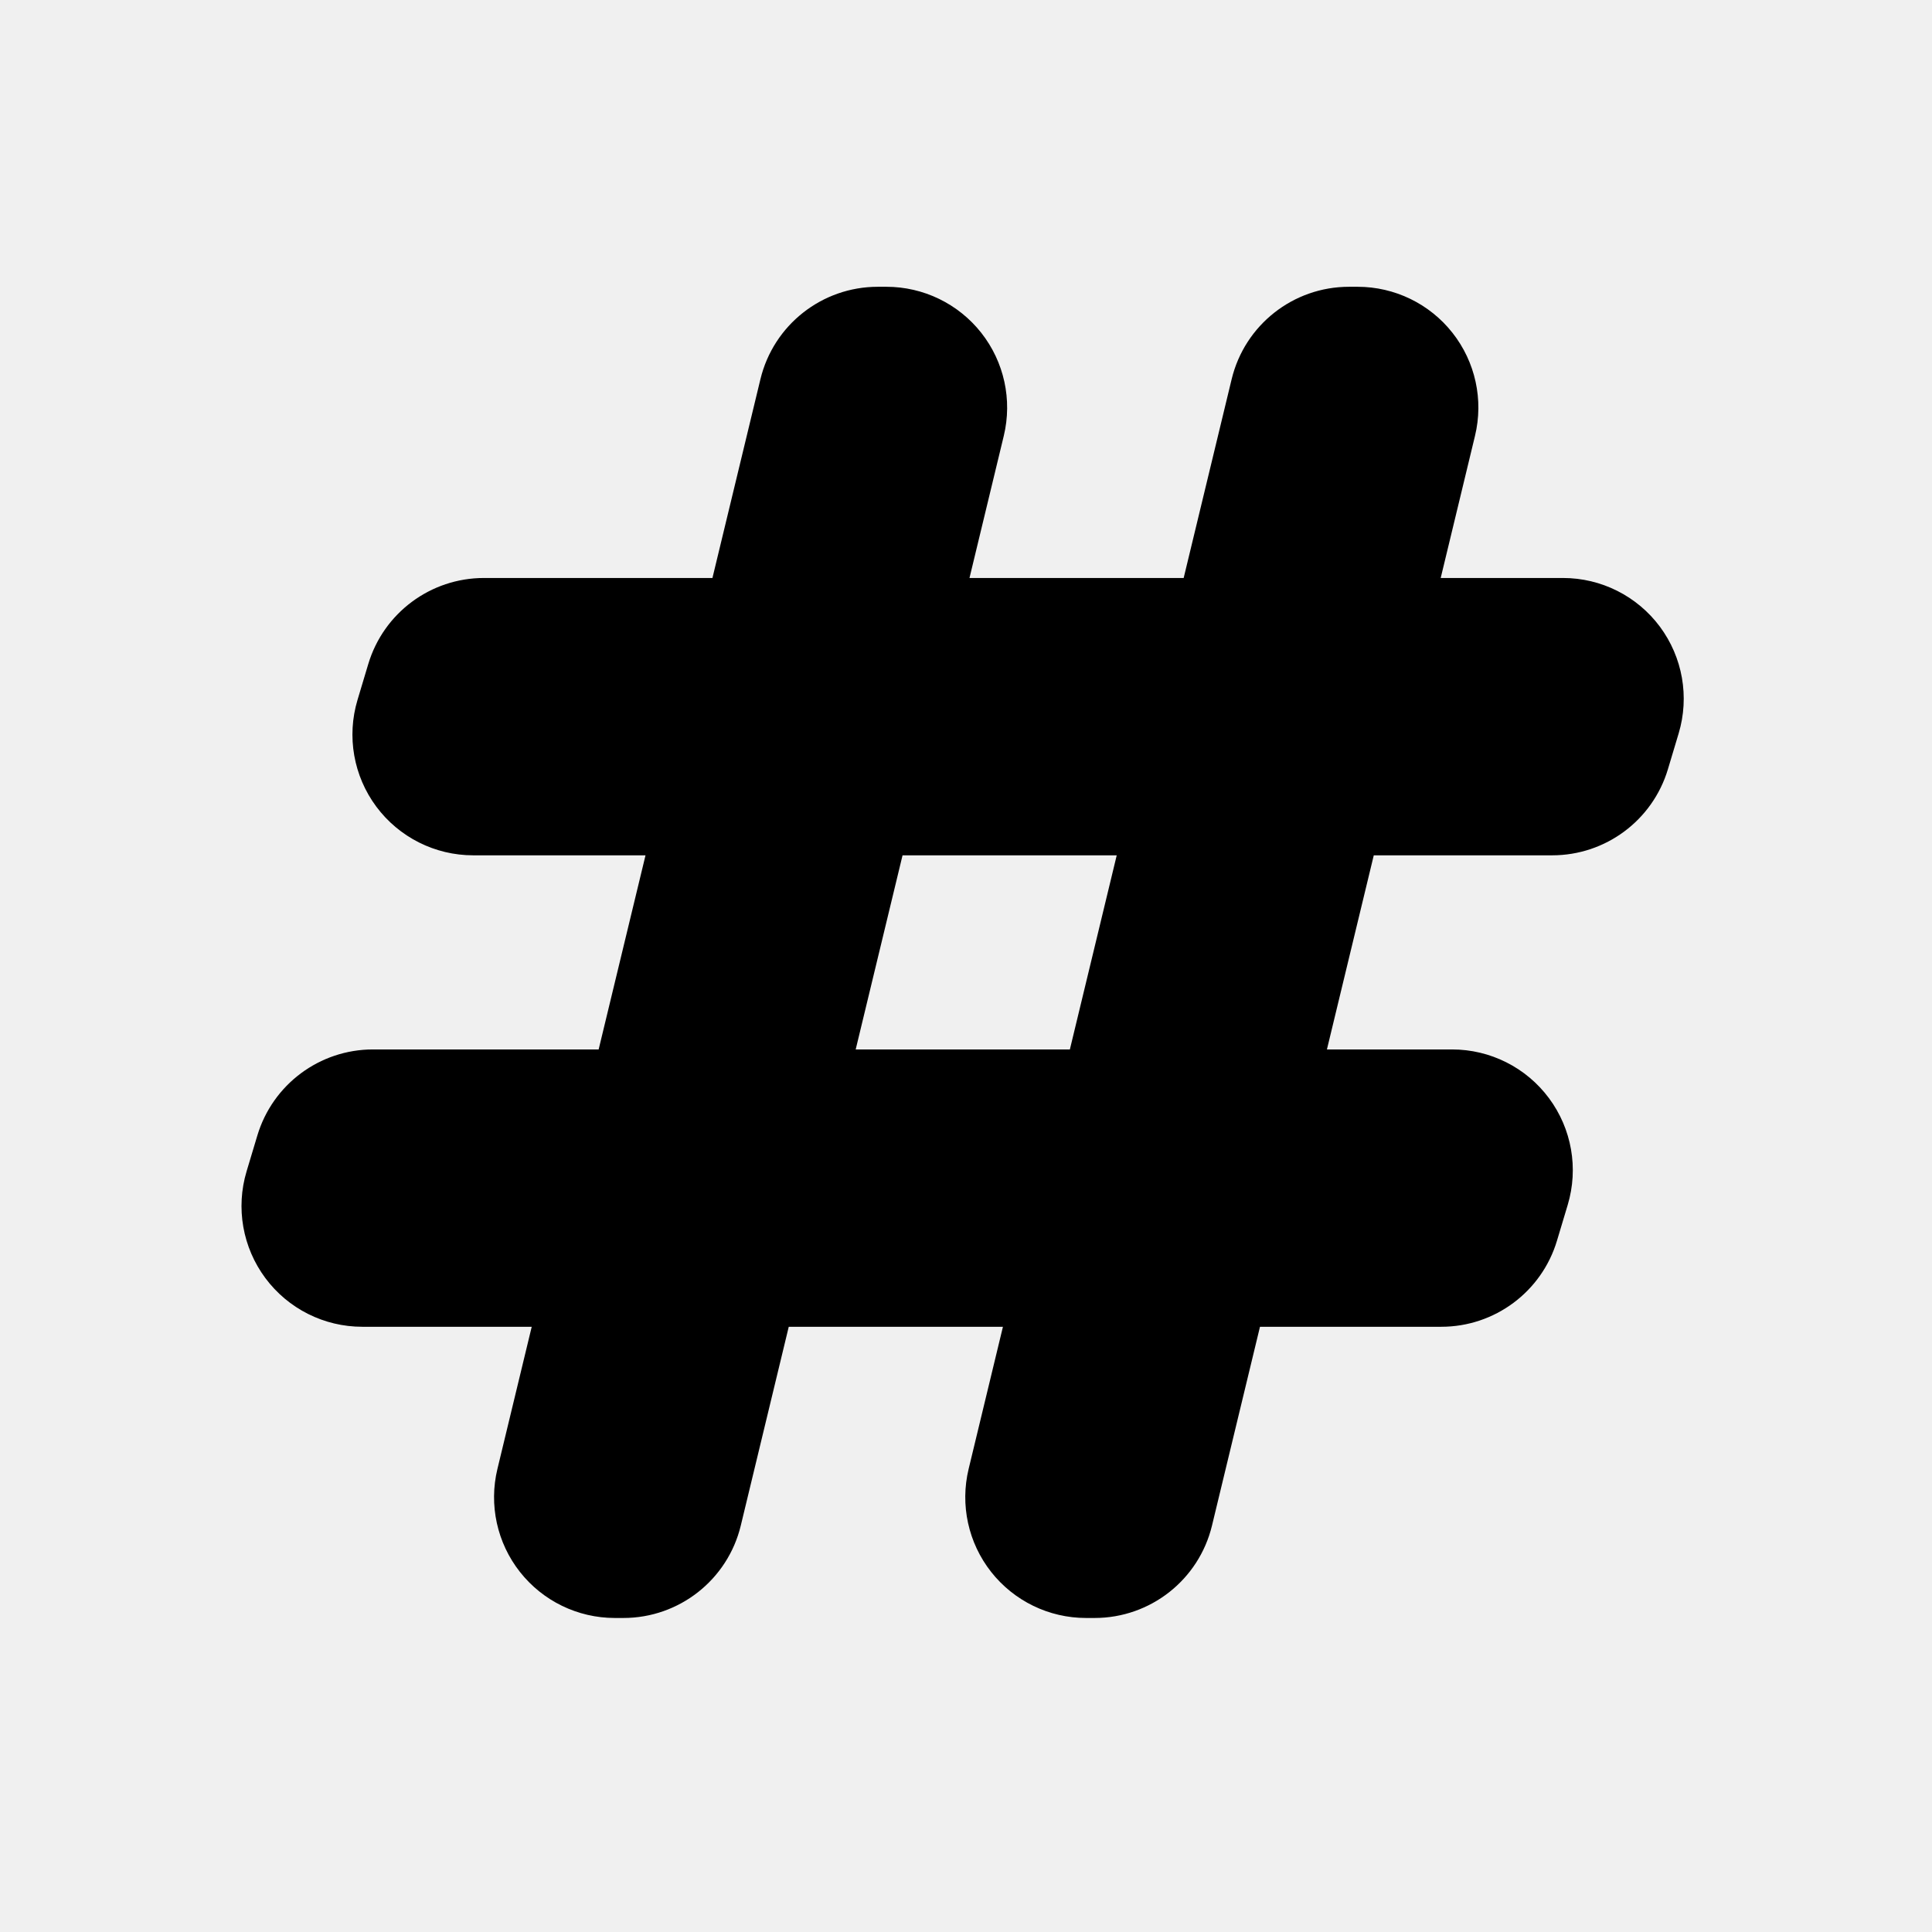
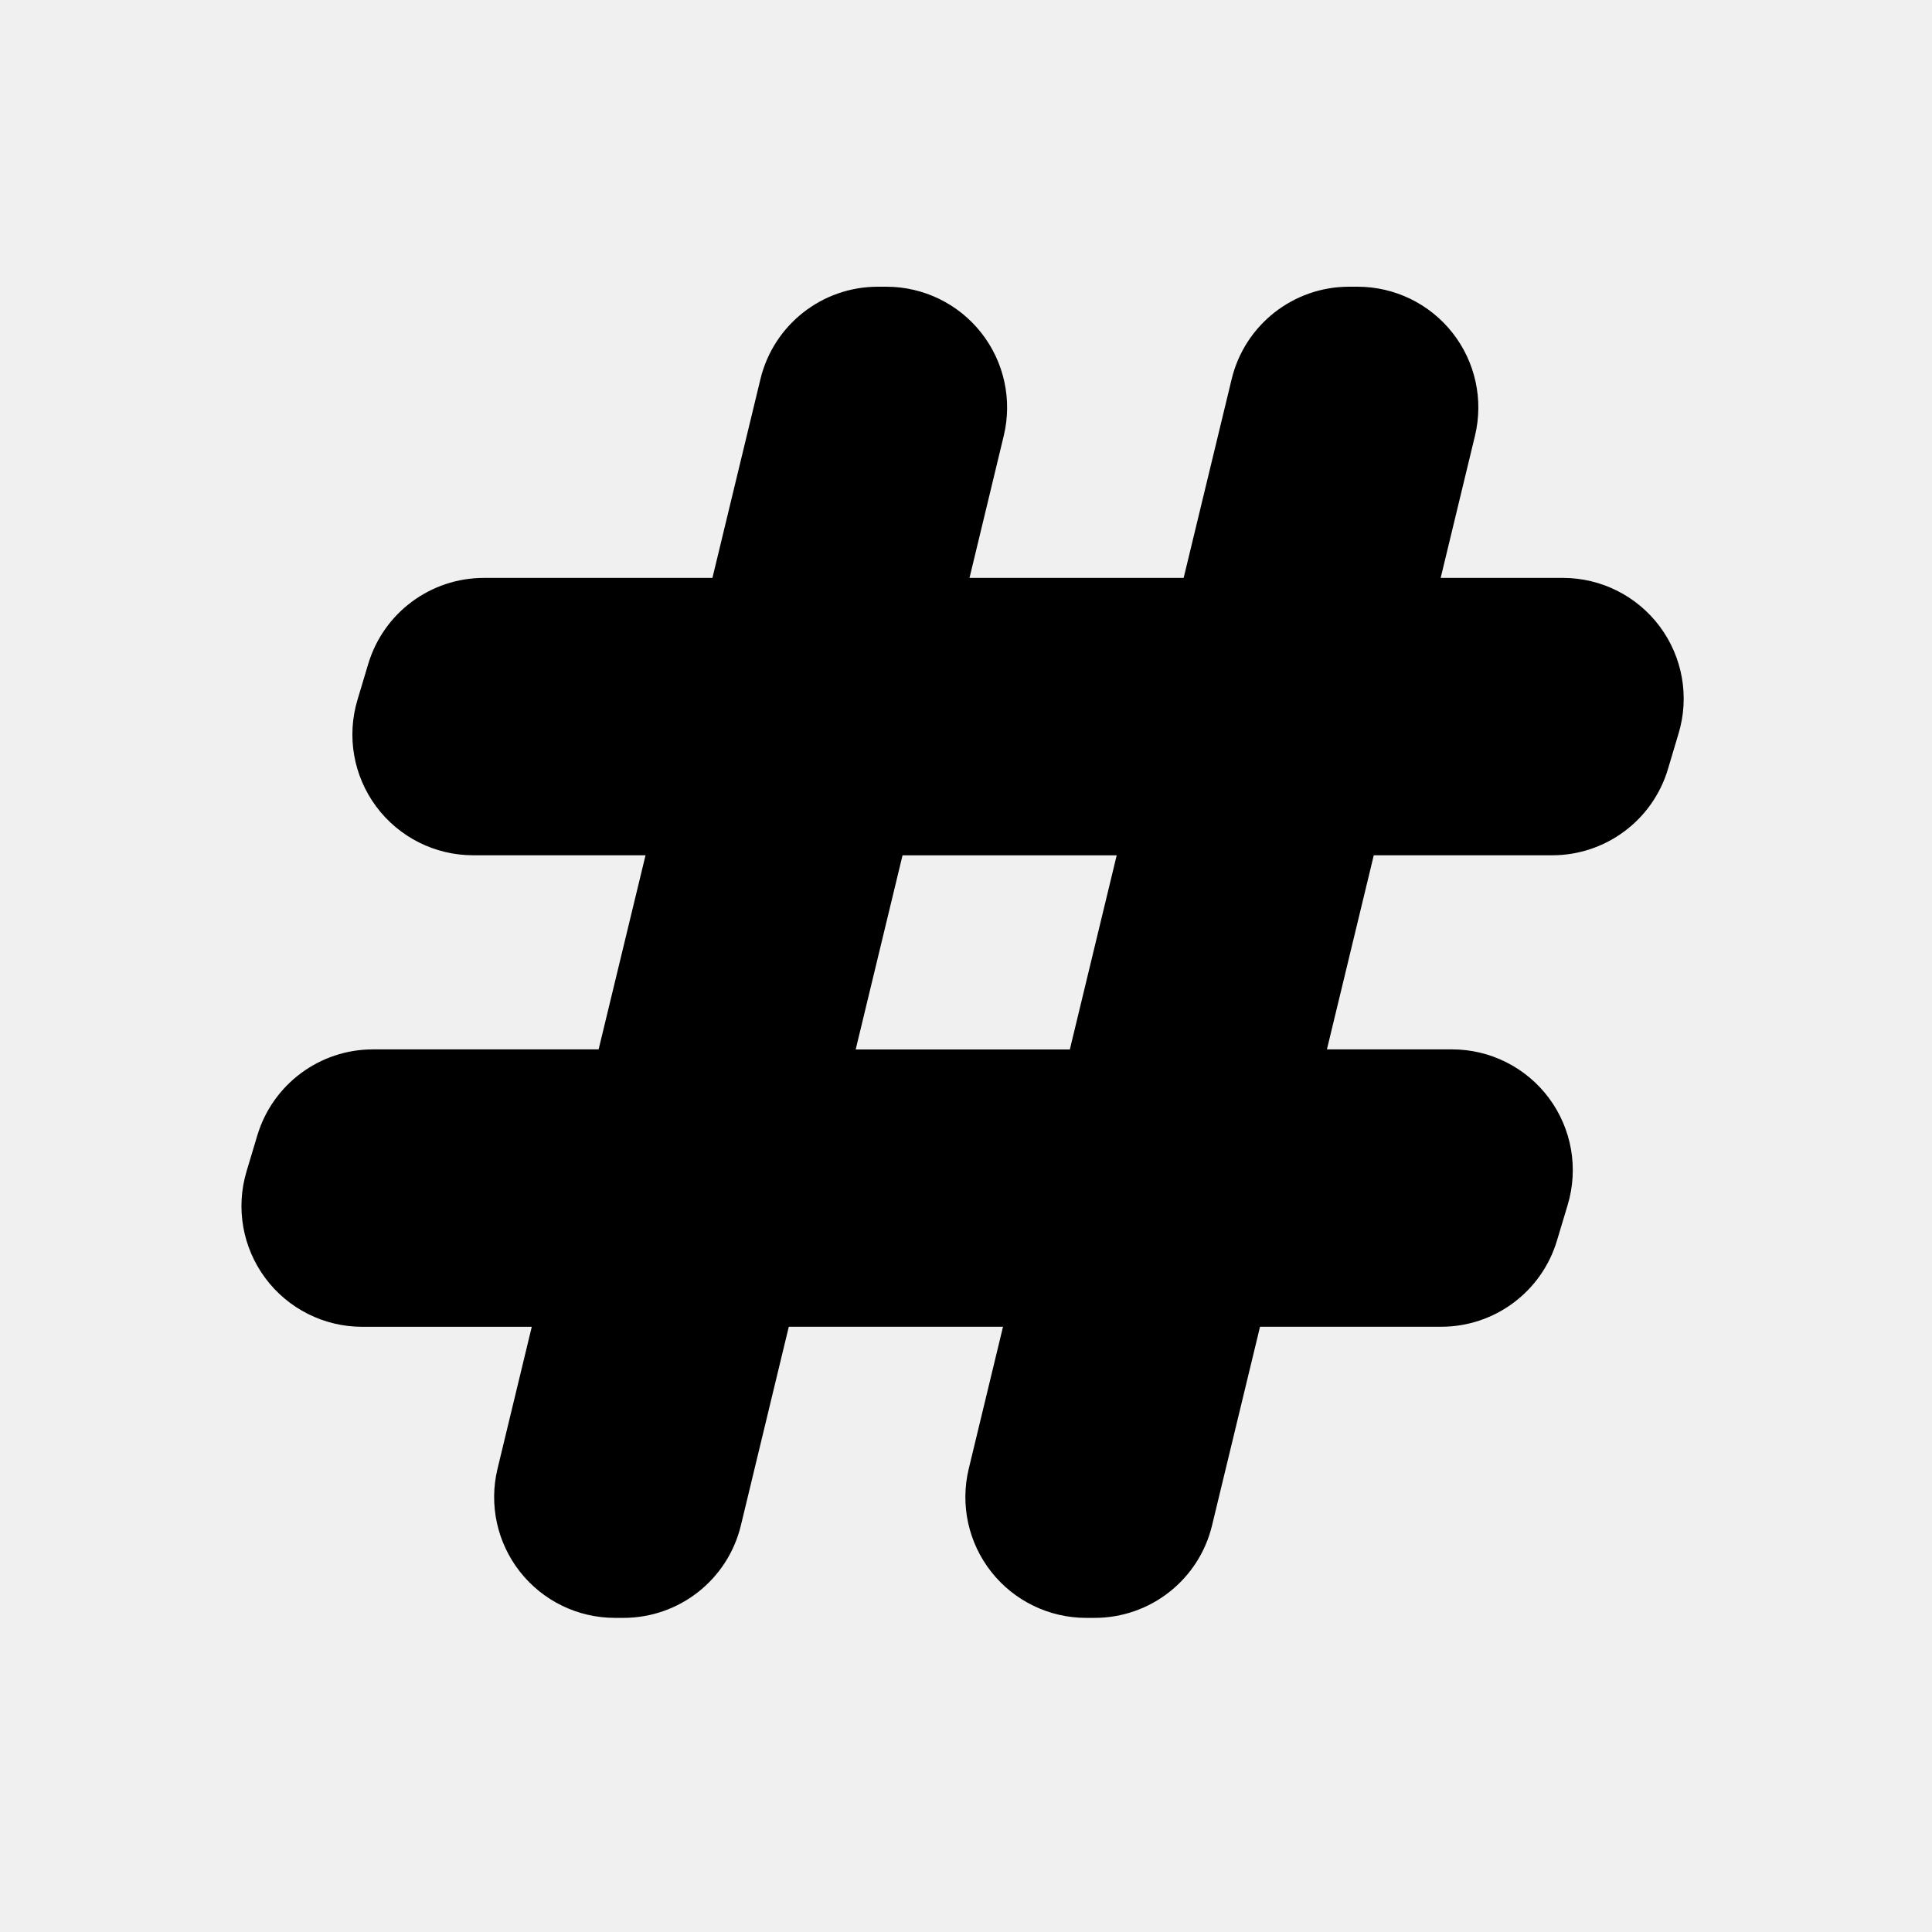
- <svg xmlns="http://www.w3.org/2000/svg" viewBox="0 0 128 128" fill="currentColor">
-   <g clip-path="url(#clip0_135_36)">
-     <path fill-rule="evenodd" clip-rule="evenodd" d="M35.228 87.902H24C21.471 87.902 19.091 86.707 17.582 84.678C16.072 82.649 15.611 80.025 16.337 77.604L17.05 75.23C18.065 71.845 21.179 69.528 24.712 69.528H39.662L42.767 56.667H31.349C28.821 56.667 26.441 55.471 24.931 53.442C23.422 51.413 22.96 48.79 23.687 46.368L24.399 43.994C25.414 40.61 28.529 38.293 32.062 38.293H47.201L50.38 25.123C51.247 21.531 54.461 19 58.157 19H58.726C61.178 19 63.495 20.125 65.012 22.051C66.529 23.977 67.078 26.493 66.503 28.877L64.231 38.293H78.421L81.6 25.123C82.467 21.531 85.681 19 89.376 19H89.946C92.398 19 94.715 20.125 96.231 22.051C97.749 23.977 98.298 26.493 97.722 28.877L95.45 38.293H103.553C106.081 38.293 108.461 39.488 109.971 41.517C111.48 43.546 111.941 46.17 111.215 48.591L110.503 50.965C109.488 54.35 106.373 56.667 102.84 56.667H91.016L87.912 69.528H96.203C98.732 69.528 101.112 70.724 102.621 72.753C104.131 74.781 104.592 77.405 103.865 79.827L103.153 82.201C102.138 85.585 99.024 87.902 95.491 87.902H83.477L80.298 101.072C79.431 104.664 76.217 107.195 72.522 107.195H71.952C69.5 107.195 67.183 106.071 65.666 104.144C64.149 102.218 63.6 99.702 64.175 97.318L66.447 87.902H52.257L49.079 101.072C48.212 104.664 44.997 107.195 41.302 107.195H40.732C38.28 107.195 35.964 106.071 34.447 104.144C32.93 102.218 32.38 99.702 32.956 97.318L35.228 87.902ZM59.796 56.667L56.692 69.528H70.882L73.986 56.667H59.796Z" />
+ <svg xmlns="http://www.w3.org/2000/svg" fill="currentColor" viewBox="0 0 32 32">
+   <g clip-path="url(#a)">
+     <path fill-rule="evenodd" d="M8.807 21.976H6A2 2 0 0 1 4.084 19.4l.178-.594a2 2 0 0 1 1.916-1.425h3.737l.777-3.215H7.836a2 2 0 0 1-1.915-2.575l.178-.594a2 2 0 0 1 1.915-1.425H11.8l.795-3.292a2 2 0 0 1 1.944-1.531h.142a2 2 0 0 1 1.944 2.47l-.567 2.353h3.547L20.4 6.28a2 2 0 0 1 1.944-1.531h.142a2 2 0 0 1 1.944 2.47l-.568 2.353h2.026a2 2 0 0 1 1.915 2.575l-.177.593a2 2 0 0 1-1.916 1.426h-2.956l-.776 3.215h2.073a2 2 0 0 1 1.915 2.575l-.178.593a2 2 0 0 1-1.916 1.426H20.87l-.795 3.292a2 2 0 0 1-1.944 1.53h-.142a2 2 0 0 1-1.944-2.468l.568-2.354h-3.548l-.794 3.292a2 2 0 0 1-1.945 1.53h-.142a2 2 0 0 1-1.944-2.468l.568-2.354Zm6.142-7.81-.776 3.216h3.547l.776-3.215H14.95Z" clip-rule="evenodd" />
  </g>
  <defs>
-     <clipPath id="clip0_135_36">
-       <rect width="96" height="89" fill="white" transform="translate(16 19)" />
+     <clipPath id="a">
+       <path d="M4 4.75h24V27H4z" />
    </clipPath>
  </defs>
</svg>
